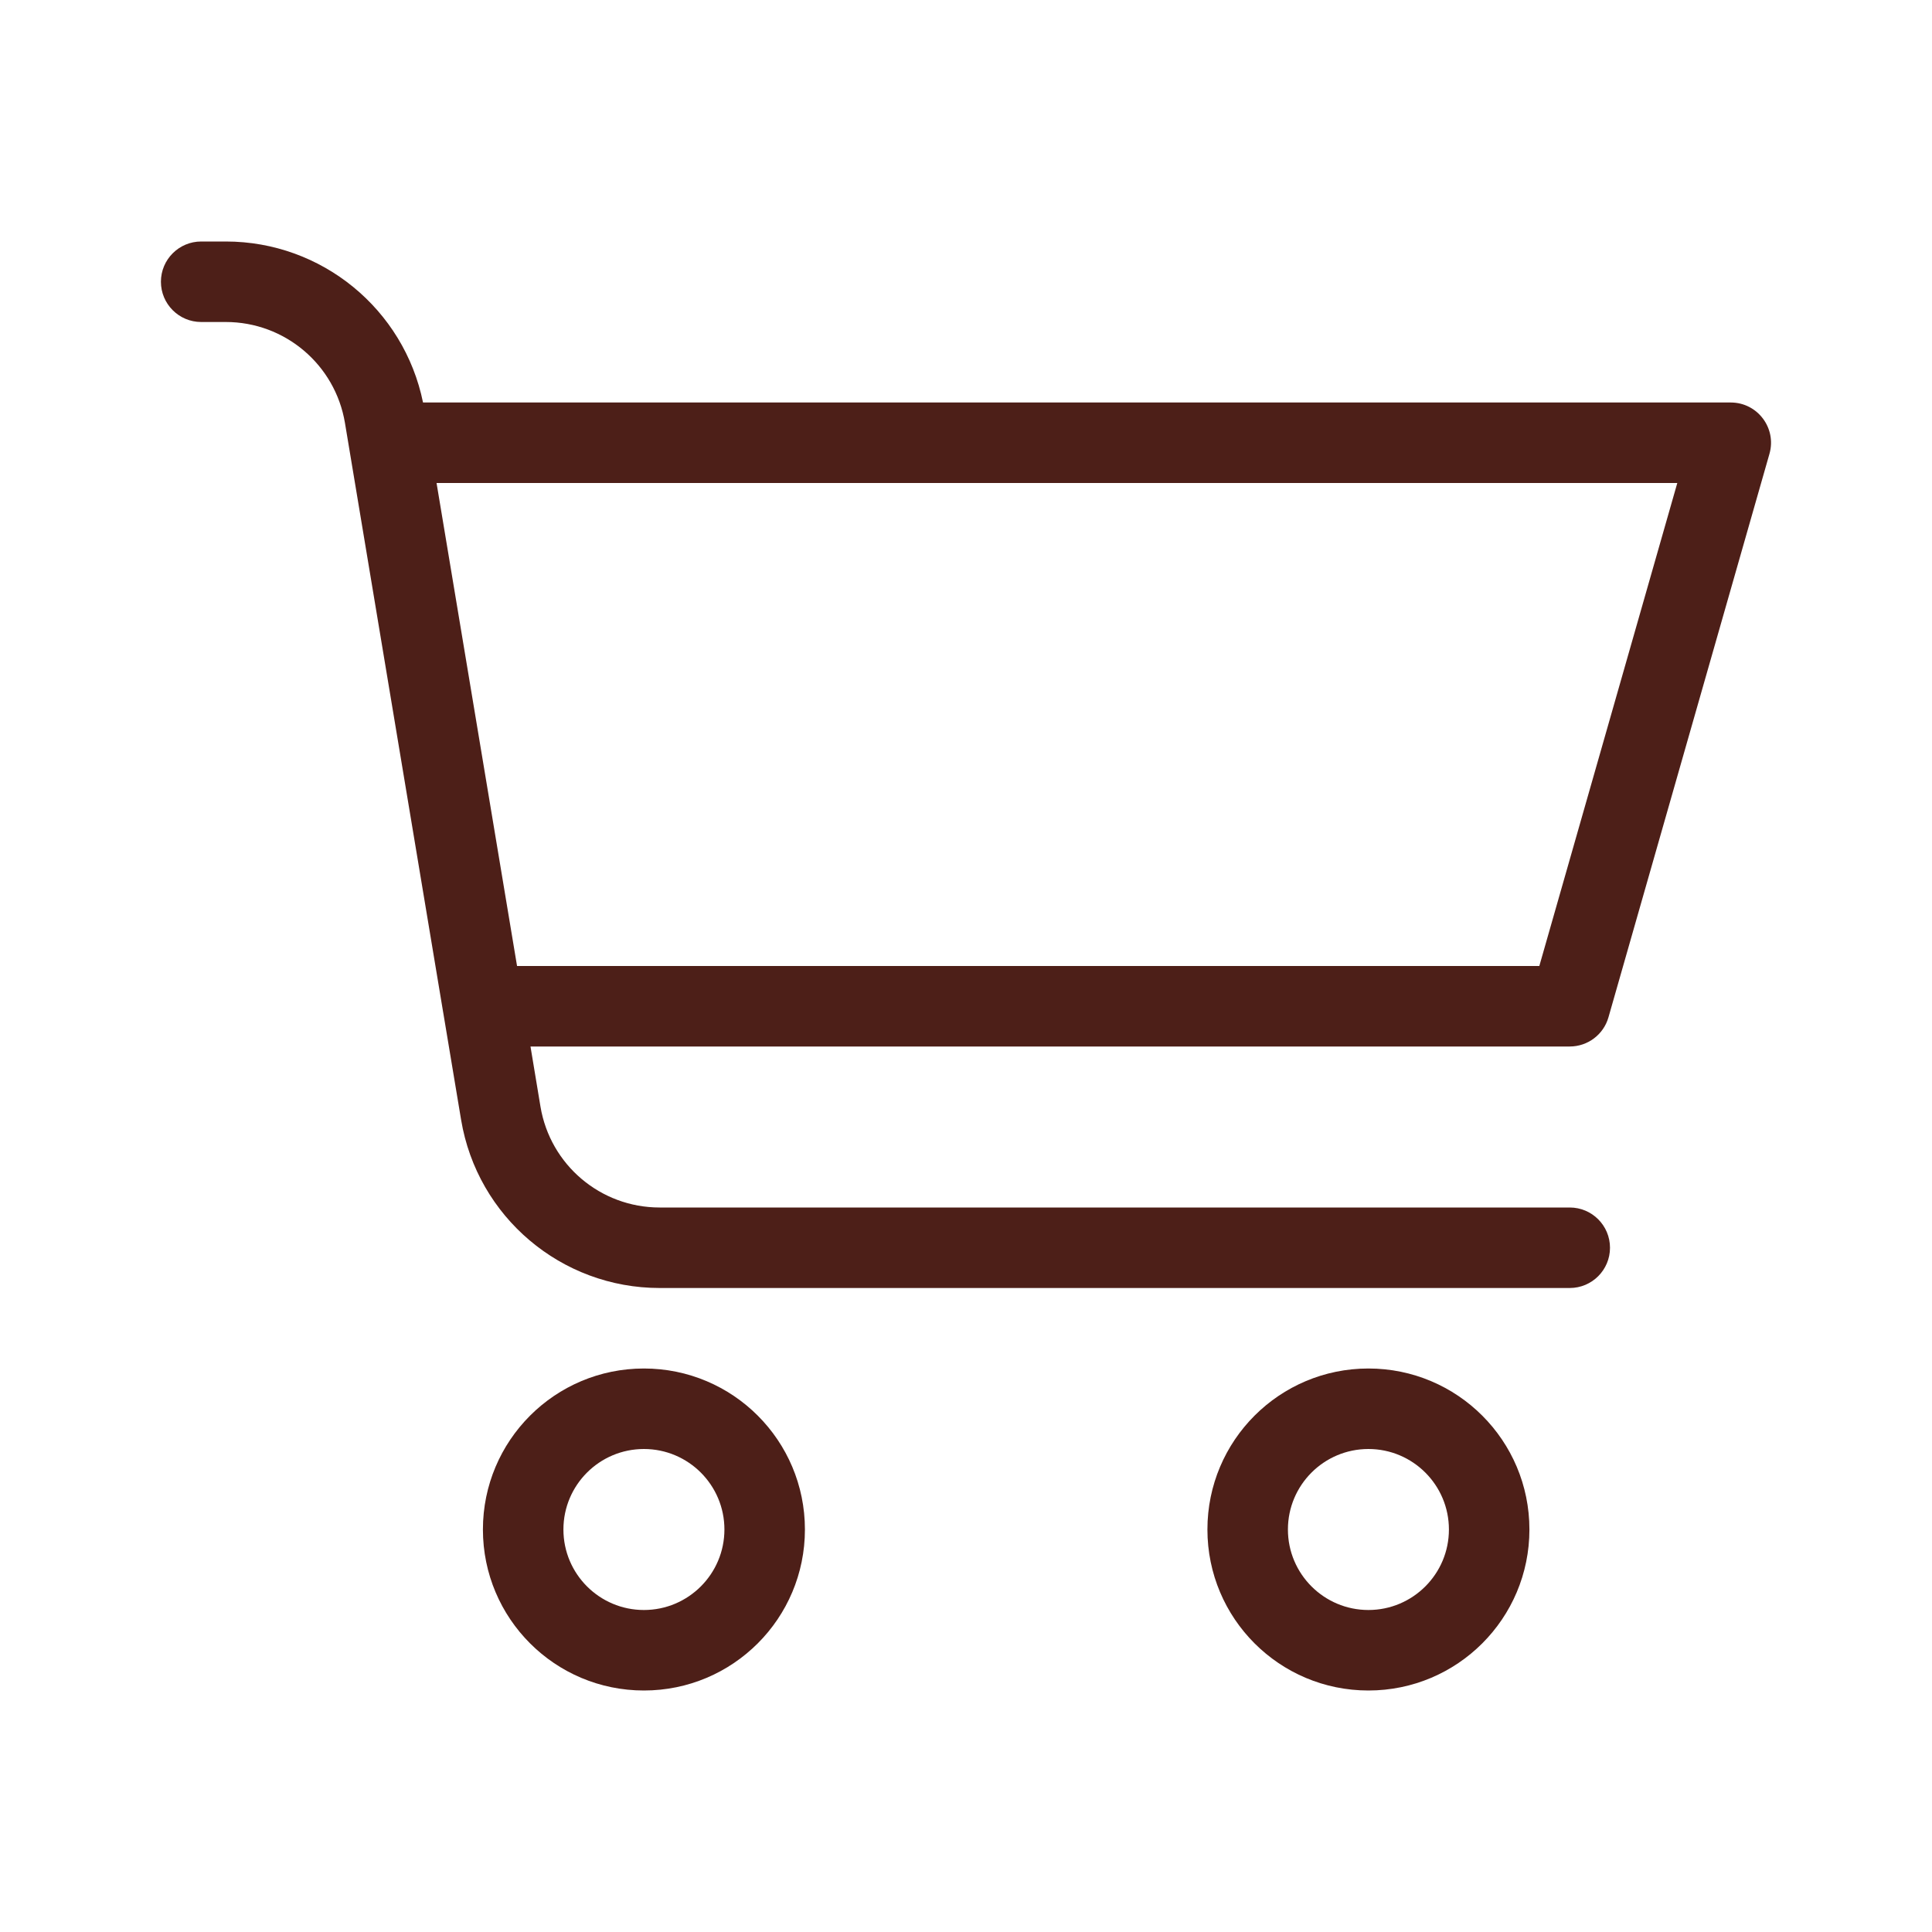
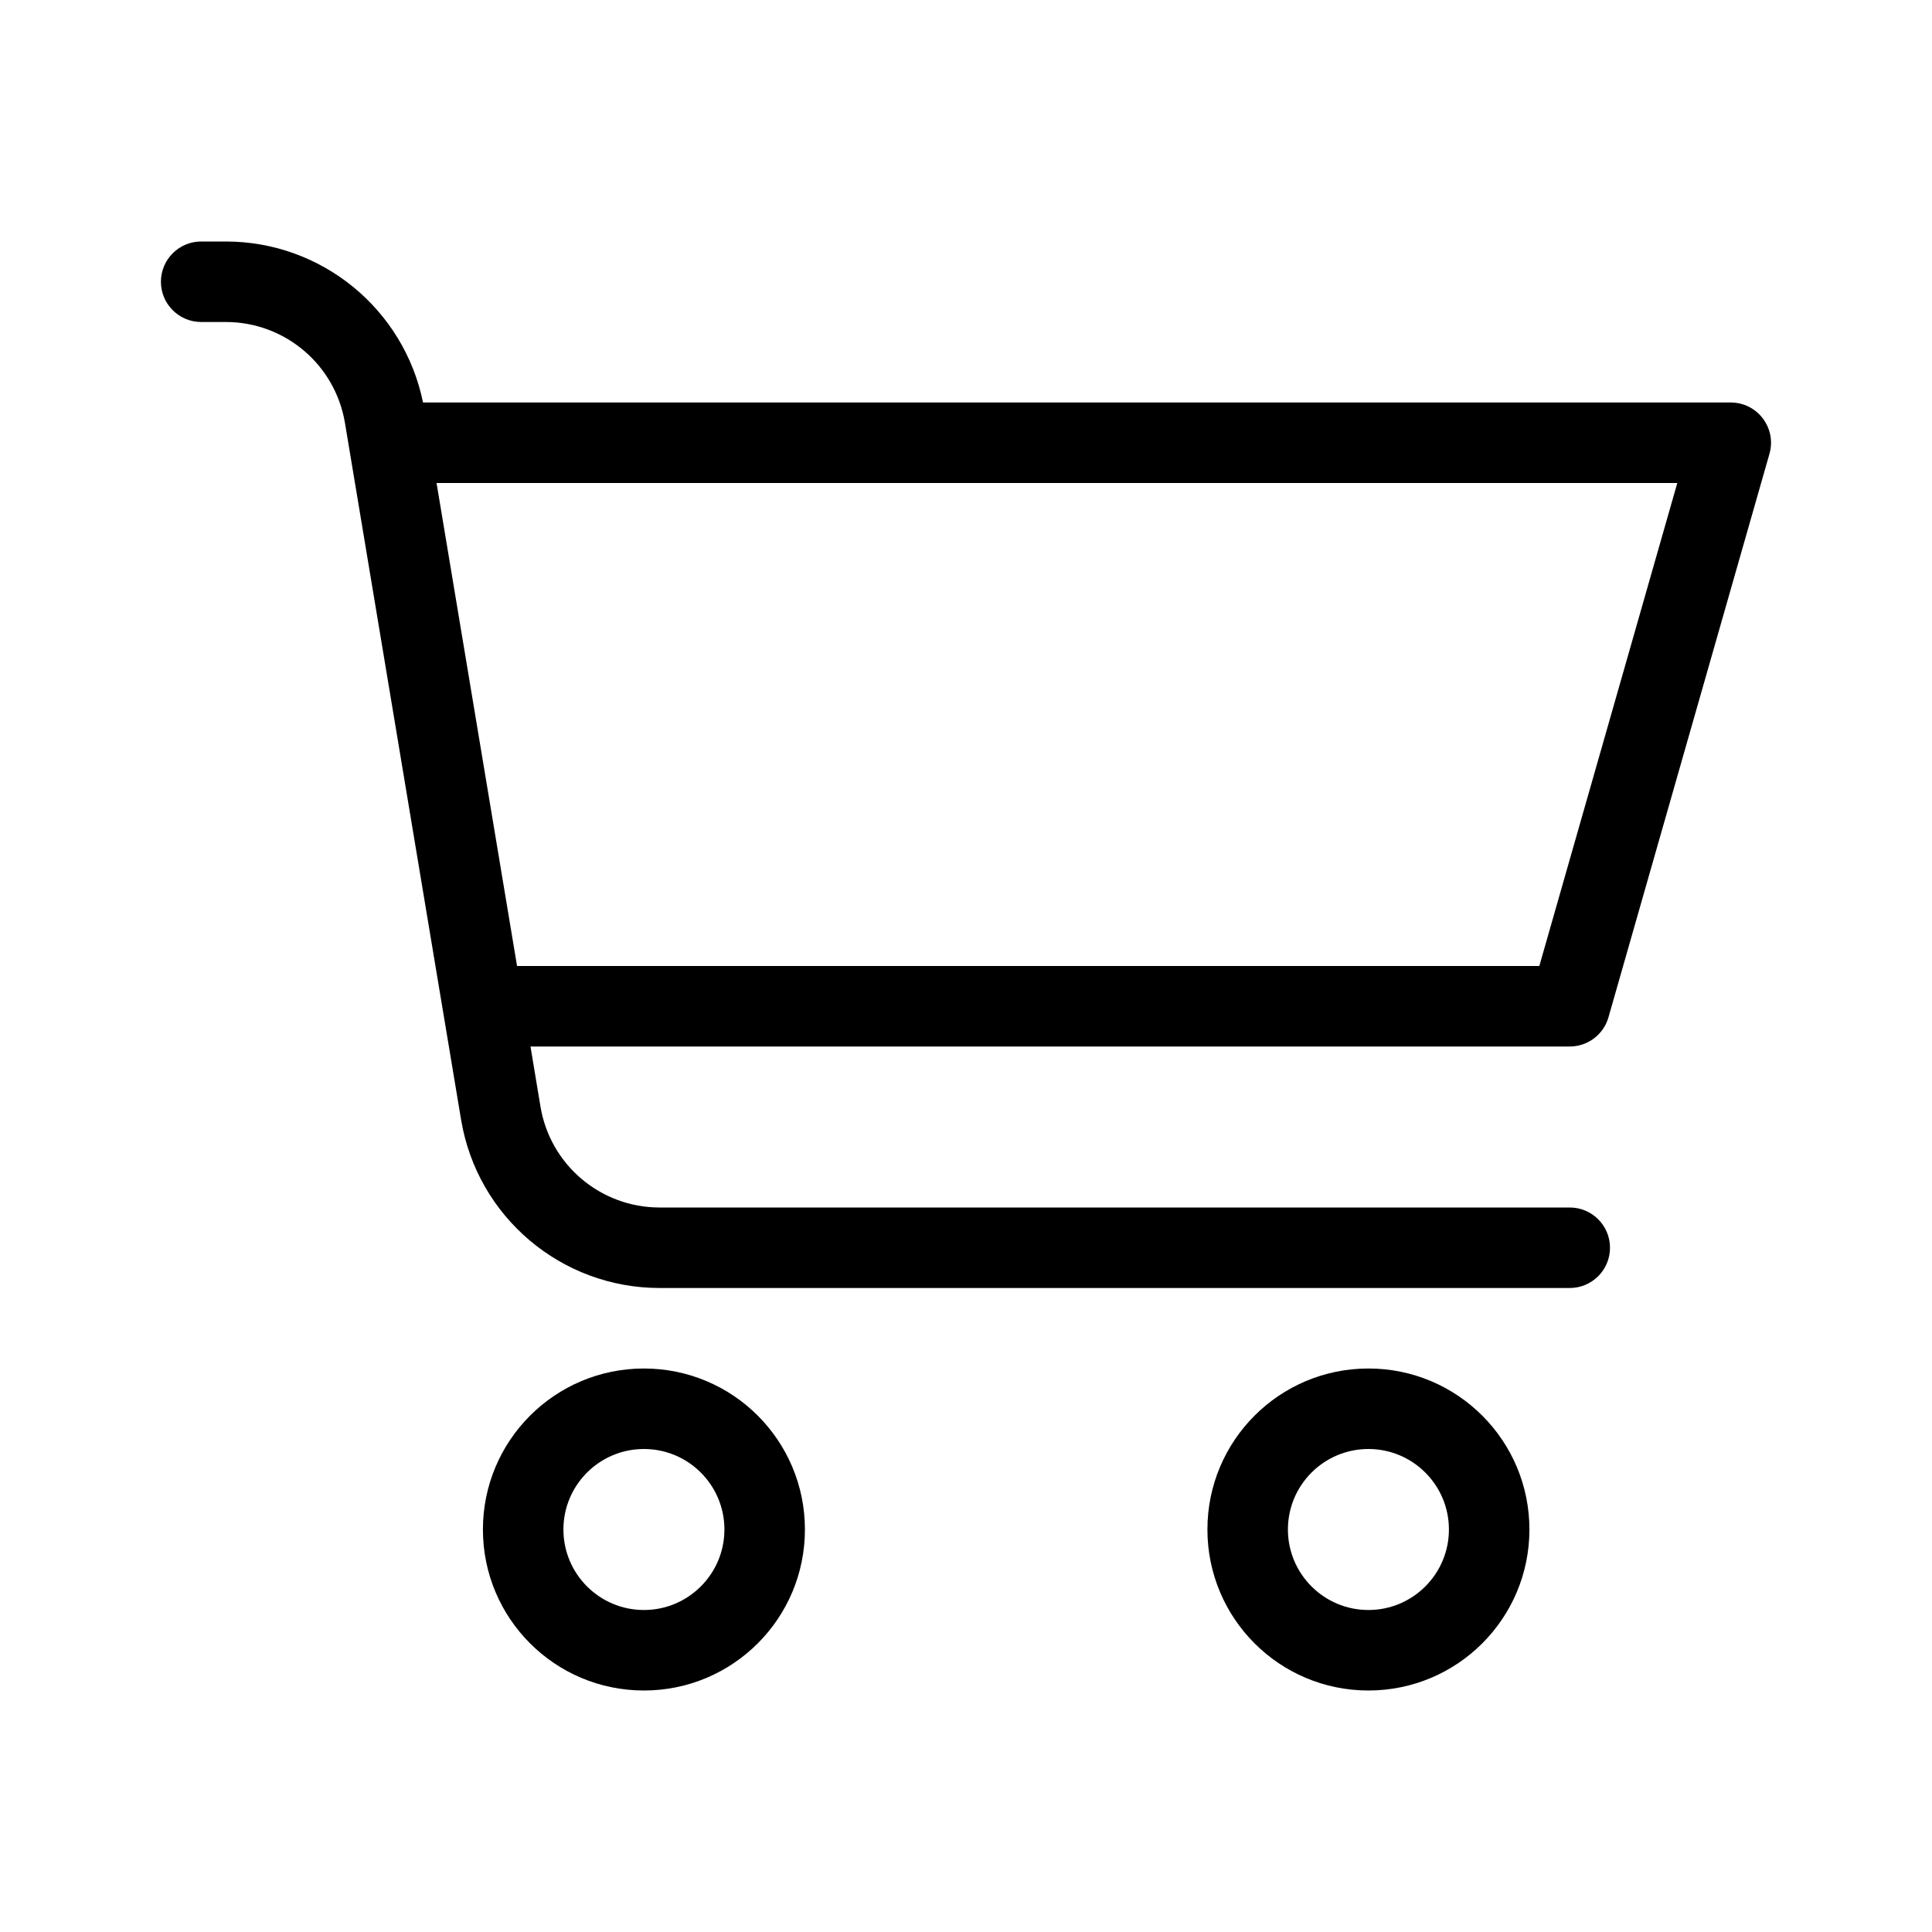
- <svg xmlns="http://www.w3.org/2000/svg" height="24" fill="#4D1F18" viewBox="0 0 24 24" width="24">
+ <svg xmlns="http://www.w3.org/2000/svg" height="24" fill="#000000" viewBox="0 0 24 24" width="24">
  <path d="m5.508 12.591c-.001-.006-.002-.012-.003-.017l-1.22-7.321c-.121-.723-.746-1.253-1.48-1.253h-.306c-.276 0-.5-.224-.5-.5s.224-.5.5-.5h.306c1.192 0 2.213.84 2.45 2h16.245c.332 0 .572.318.481.637l-2 7c-.061.215-.258.363-.481.363h-12.91l.124.747c.121.723.746 1.253 1.48 1.253h11.306c.276 0 .5.224.5.5s-.224.5-.5.5h-11.306c-1.222 0-2.265-.884-2.466-2.089l-.22-1.32zm-.085-6.591 1 6h12.699l1.714-6zm2.576 15c-1.105 0-2-.895-2-2s.895-2 2-2 2 .895 2 2-.895 2-2 2zm0-1c.552 0 1-.448 1-1s-.448-1-1-1-1 .448-1 1 .448 1 1 1zm9 1c-1.105 0-2-.895-2-2s.895-2 2-2 2 .895 2 2-.895 2-2 2zm0-1c.552 0 1-.448 1-1s-.448-1-1-1-1 .448-1 1 .448 1 1 1z" />
</svg>
